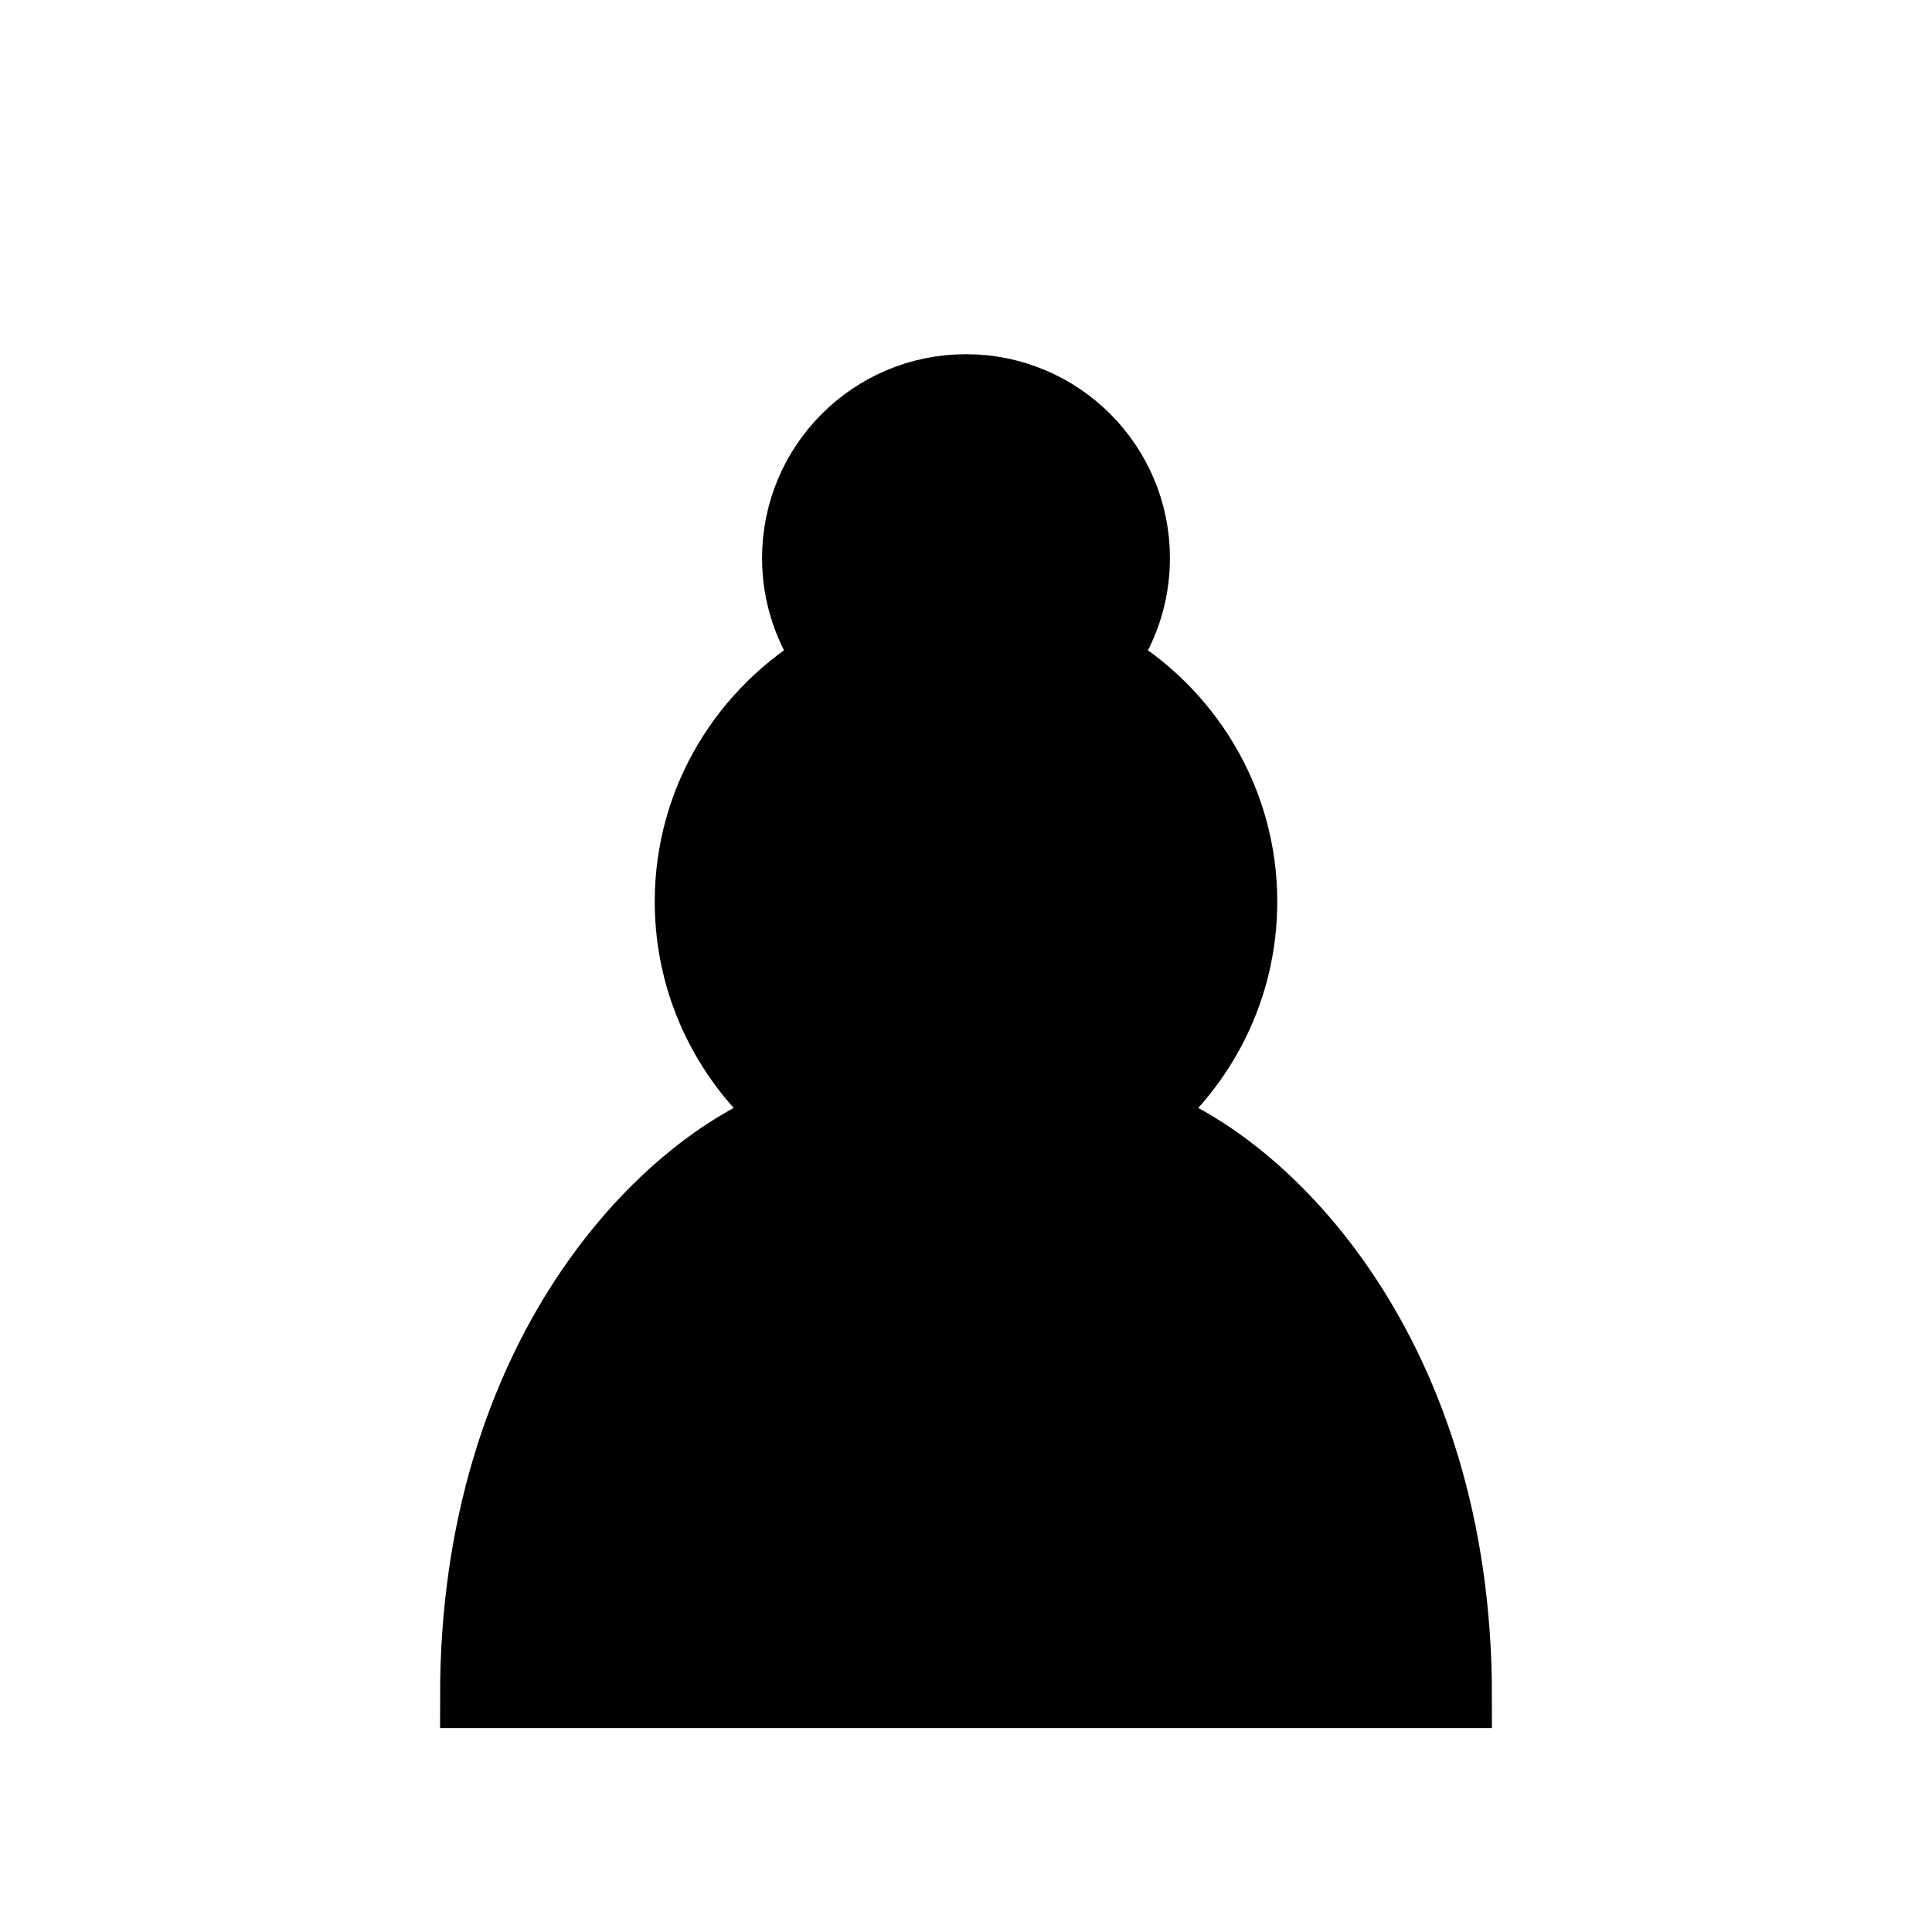
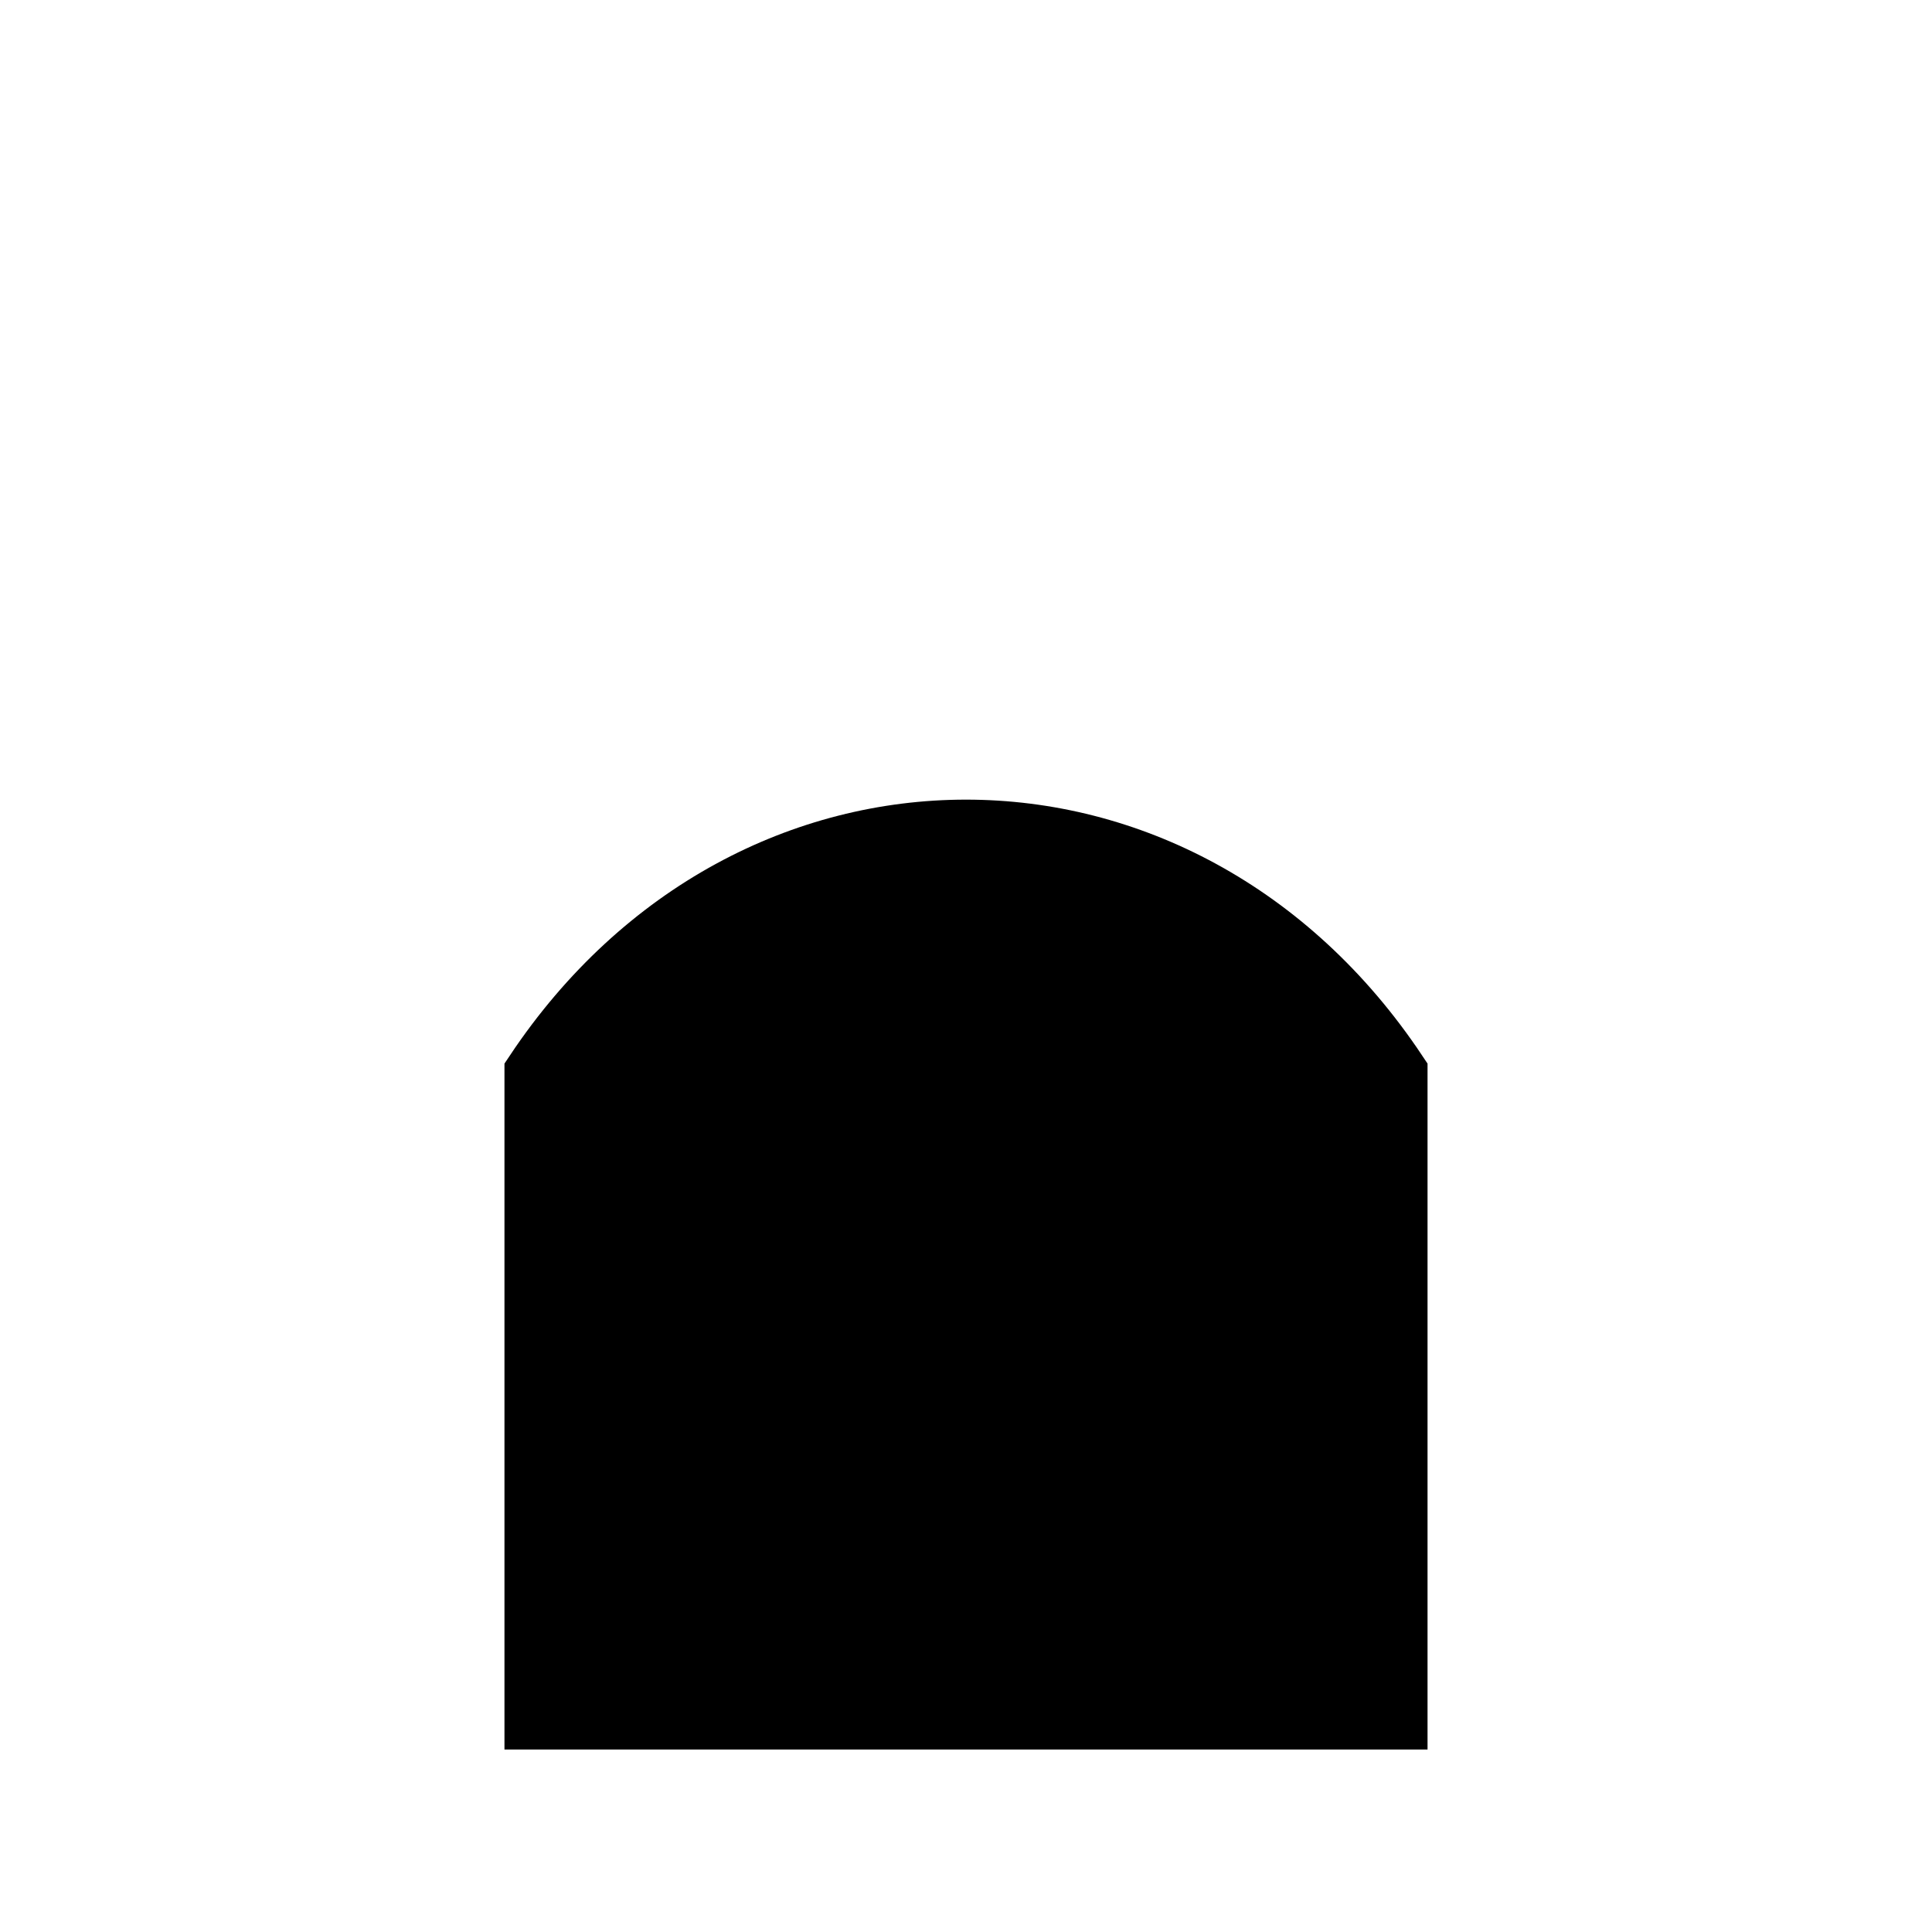
<svg xmlns="http://www.w3.org/2000/svg" version="1.1" width="45" height="45">
-   <path d="m 22.5,9 c -2.21,0 -4,1.79 -4,4 0,0.89 0.29,1.71 0.78,2.38 C 17.33,16.5 16,18.59 16,21 c 0,2.03 0.94,3.84 2.41,5.03 C 15.41,27.09 11,31.58 11,39.5 H 34 C 34,31.58 29.59,27.09 26.59,26.03 28.06,24.84 29,23.03 29,21 29,18.59 27.67,16.5 25.72,15.38 26.21,14.71 26.5,13.89 26.5,13 c 0,-2.21 -1.79,-4 -4,-4 z" style="opacity:1; fill:#000000; fill-opacity:1; fill-rule:nonzero; stroke:#000000; stroke-width:1.5; stroke-linecap:round; stroke-linejoin:miter; stroke-miterlimit:4; stroke-dasharray:none; stroke-opacity:1;" />
+   <path d="m 12.5,40         l 20,0         l 0,-15         c -5,-7.5 -15,-7.5 -20,0         l 0,15 z" style="fill:#000;             stroke:#000;             stroke-width:1.5;" />
</svg>
